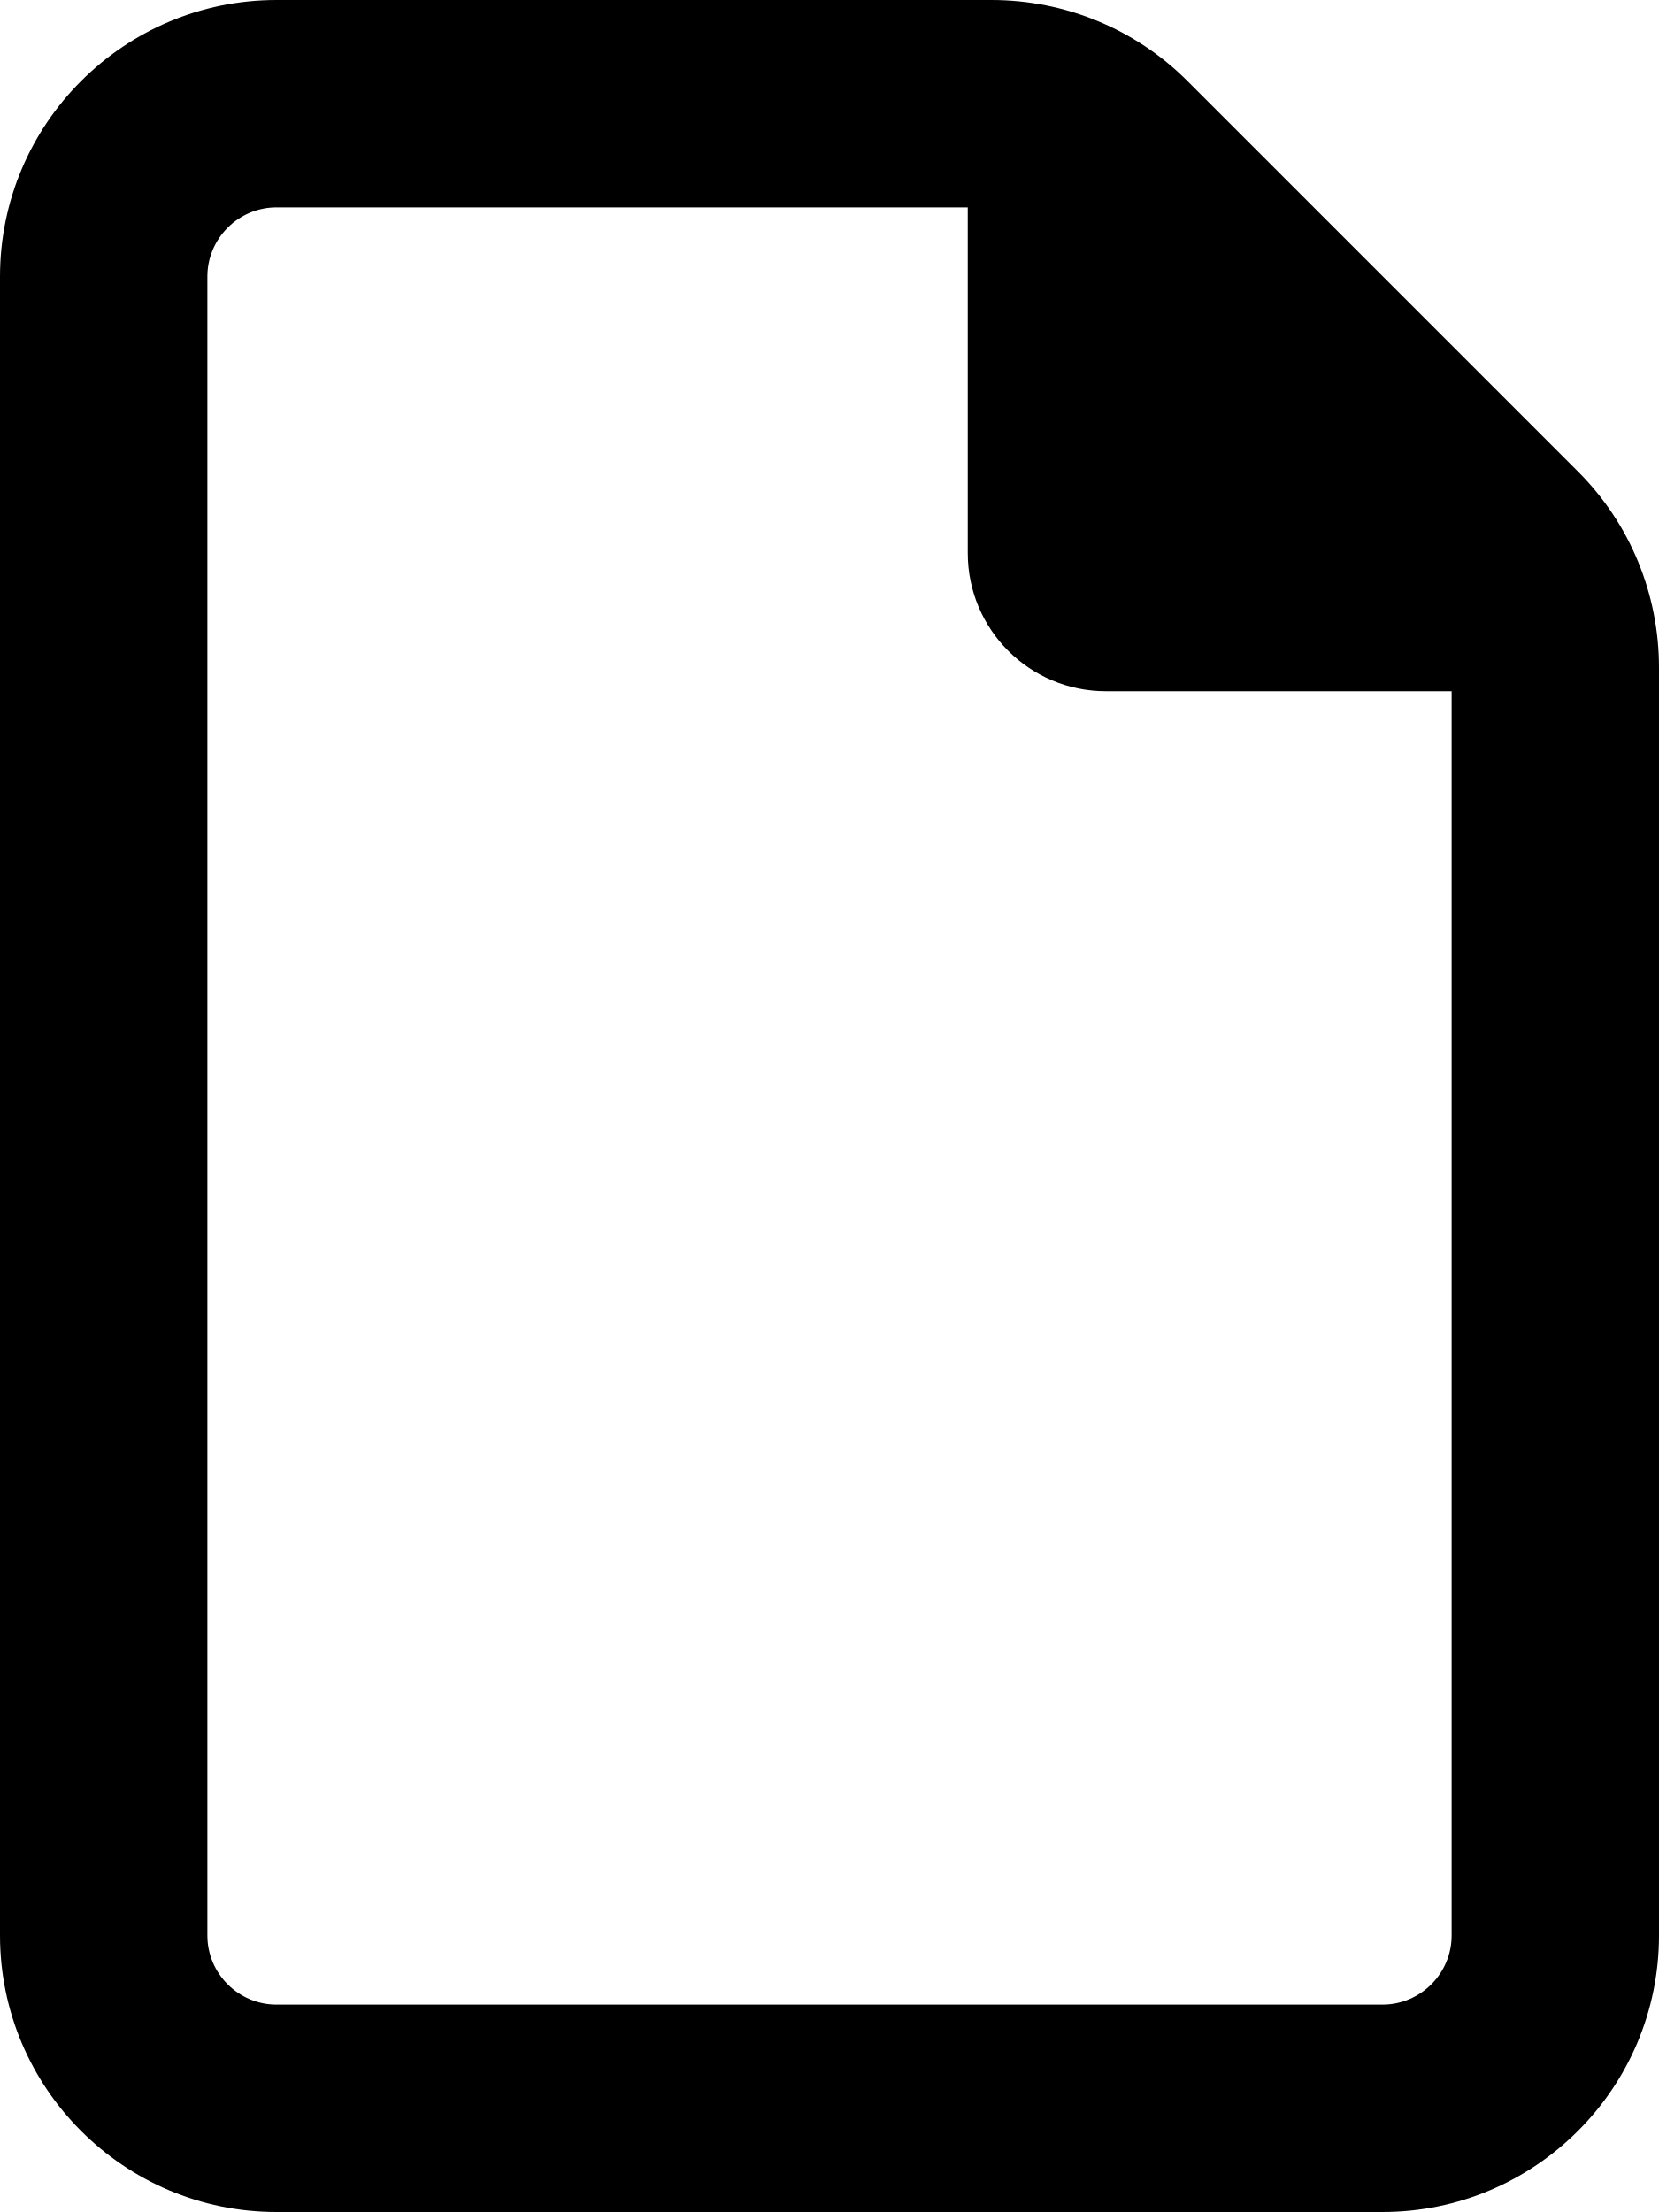
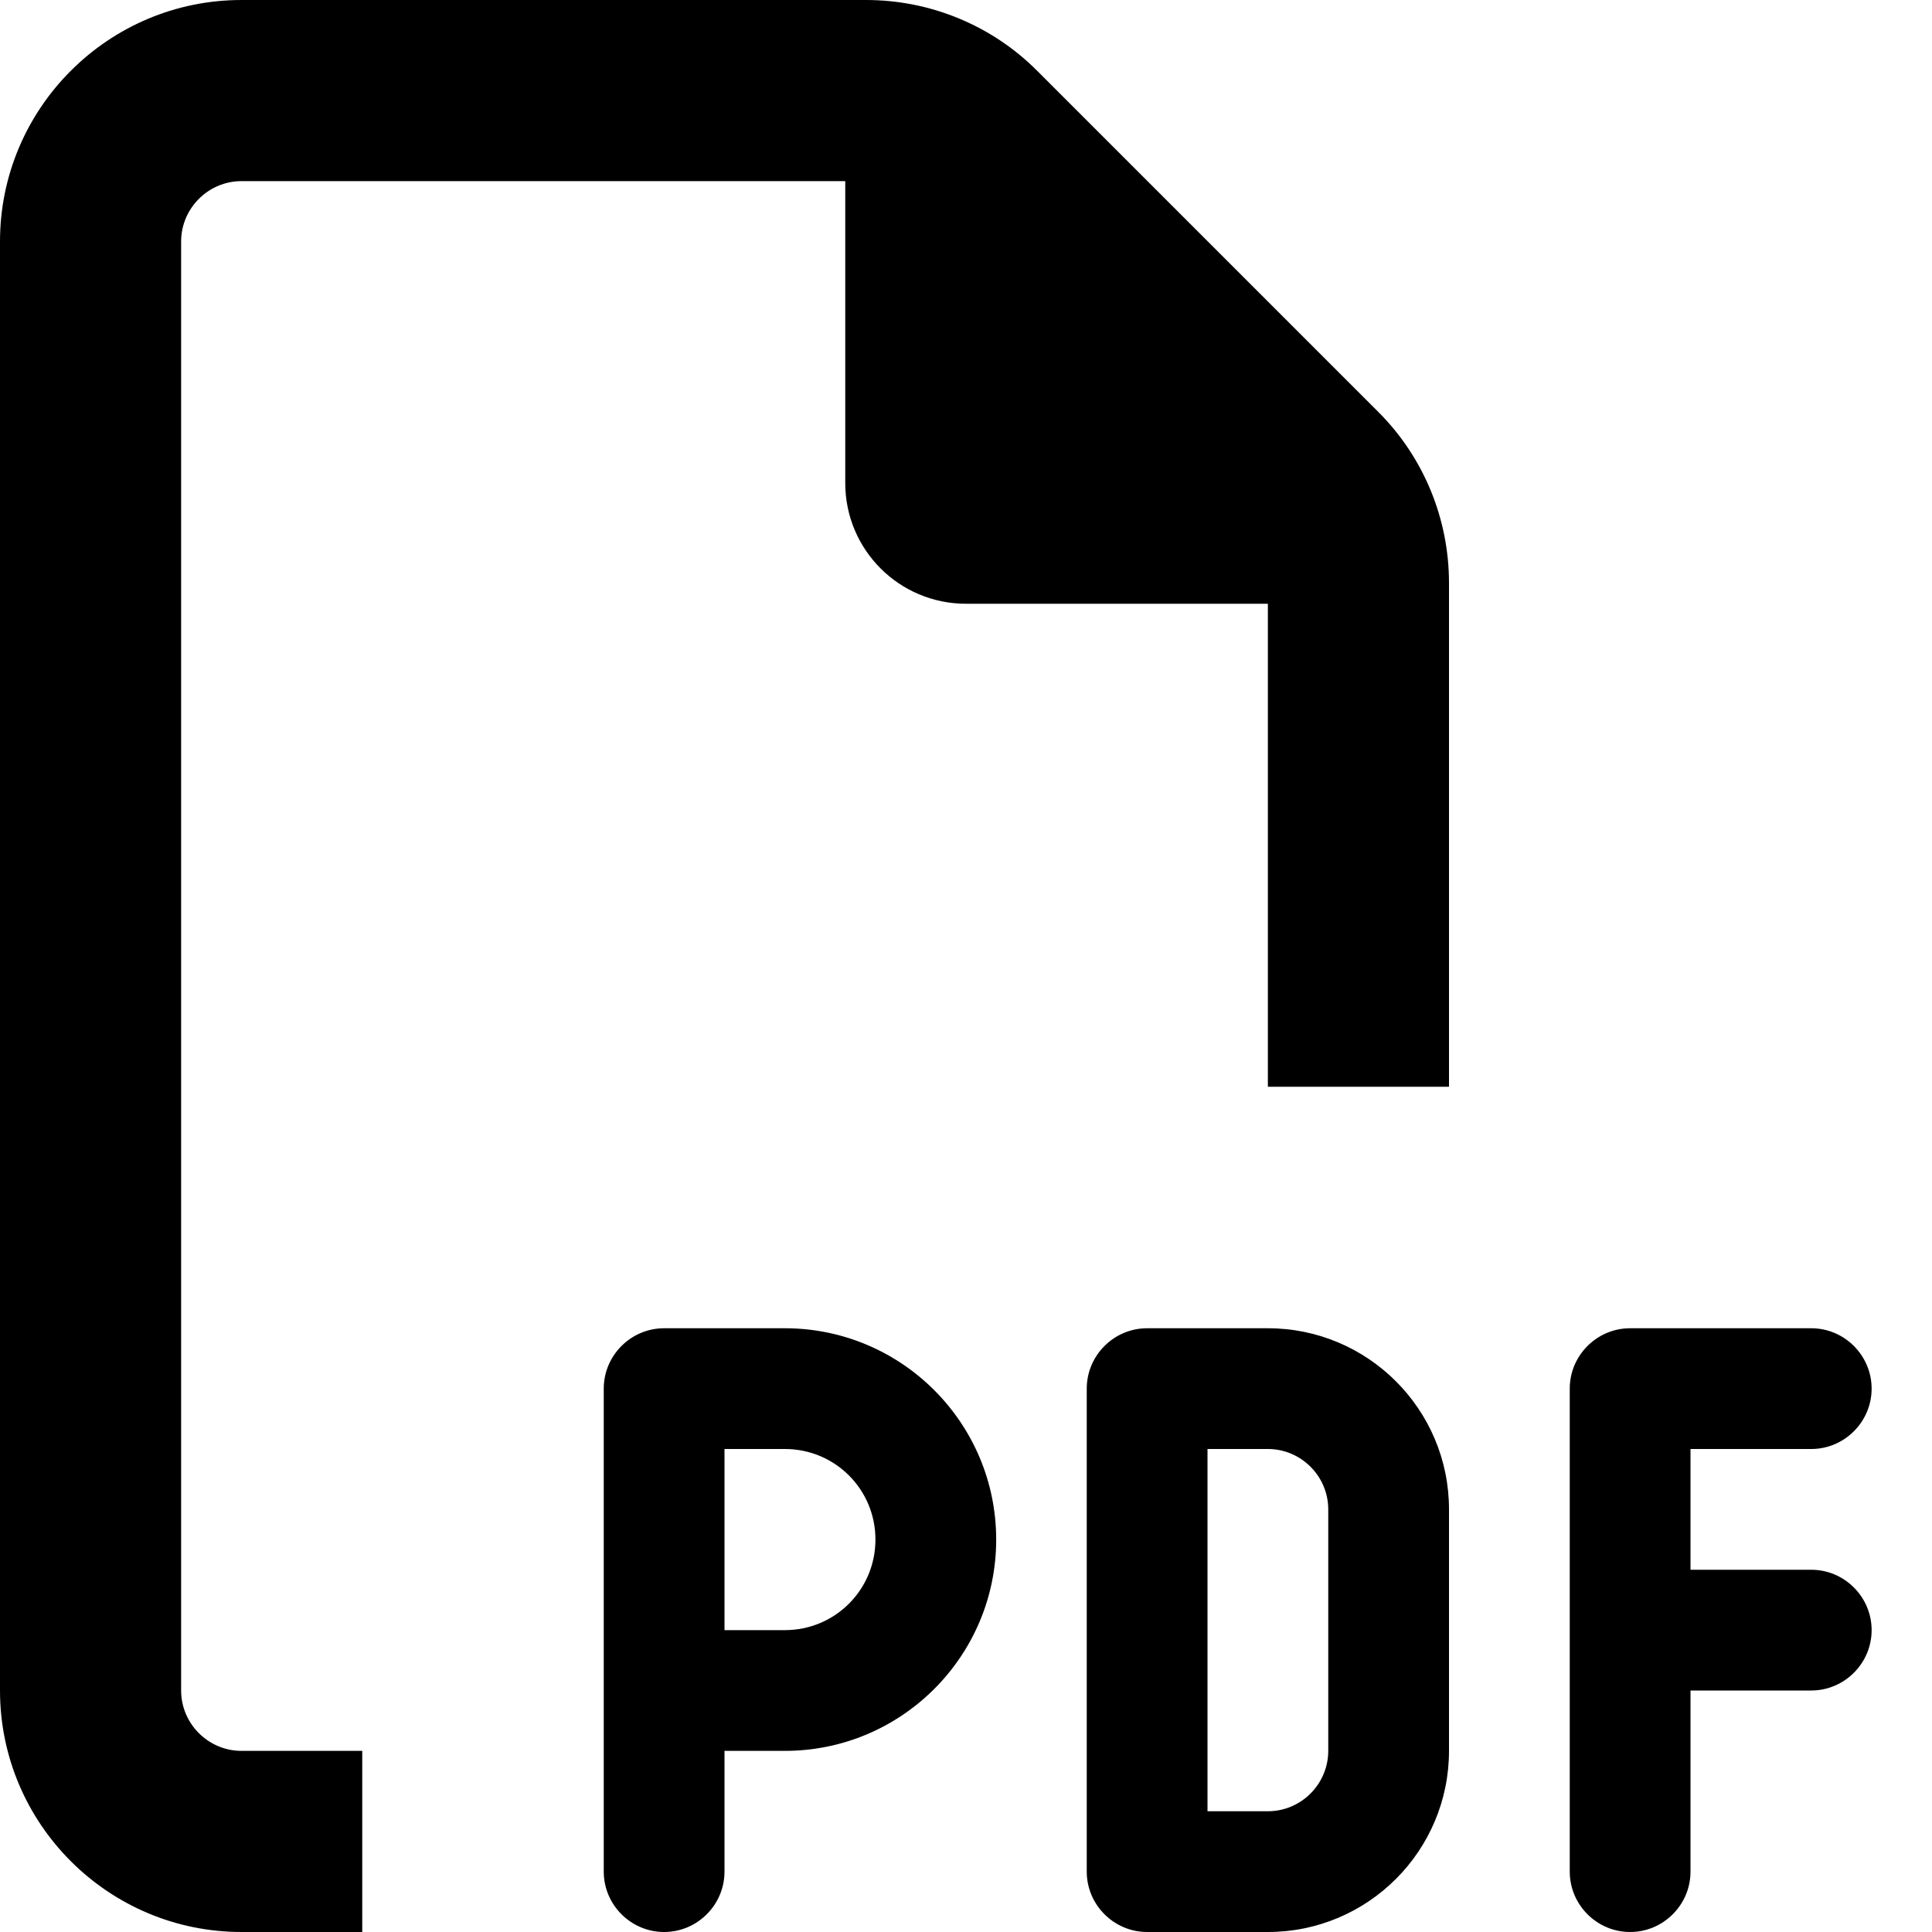
- <svg xmlns="http://www.w3.org/2000/svg" height="1em" viewBox="0 0 384 512">
-   <path d="M320 464c8.8 0 16-7.2 16-16V160H256c-17.7 0-32-14.3-32-32V48H64c-8.8 0-16 7.2-16 16V448c0 8.8 7.2 16 16 16H320zM0 64C0 28.7 28.7 0 64 0H229.5c17 0 33.3 6.7 45.3 18.7l90.5 90.5c12 12 18.7 28.3 18.7 45.3V448c0 35.3-28.7 64-64 64H64c-35.3 0-64-28.7-64-64V64z" />
+ <svg xmlns="http://www.w3.org/2000/svg" height="1em" viewBox="0 0 512 512">
+   <path d="M64 464H96v48H64c-35.3 0-64-28.7-64-64V64C0 28.7 28.7 0 64 0H229.5c17 0 33.3 6.7 45.3 18.7l90.5 90.5c12 12 18.7 28.3 18.7 45.3V288H336V160H256c-17.7 0-32-14.3-32-32V48H64c-8.8 0-16 7.2-16 16V448c0 8.8 7.2 16 16 16zM176 352h32c30.9 0 56 25.1 56 56s-25.1 56-56 56H192v32c0 8.8-7.2 16-16 16s-16-7.2-16-16V448 368c0-8.8 7.2-16 16-16zm32 80c13.3 0 24-10.7 24-24s-10.7-24-24-24H192v48h16zm96-80h32c26.5 0 48 21.5 48 48v64c0 26.5-21.5 48-48 48H304c-8.8 0-16-7.2-16-16V368c0-8.8 7.2-16 16-16zm32 128c8.8 0 16-7.2 16-16V400c0-8.8-7.2-16-16-16H320v96h16zm80-112c0-8.8 7.2-16 16-16h48c8.8 0 16 7.2 16 16s-7.2 16-16 16H448v32h32c8.8 0 16 7.2 16 16s-7.2 16-16 16H448v48c0 8.8-7.2 16-16 16s-16-7.2-16-16V432 368z" />
</svg>
